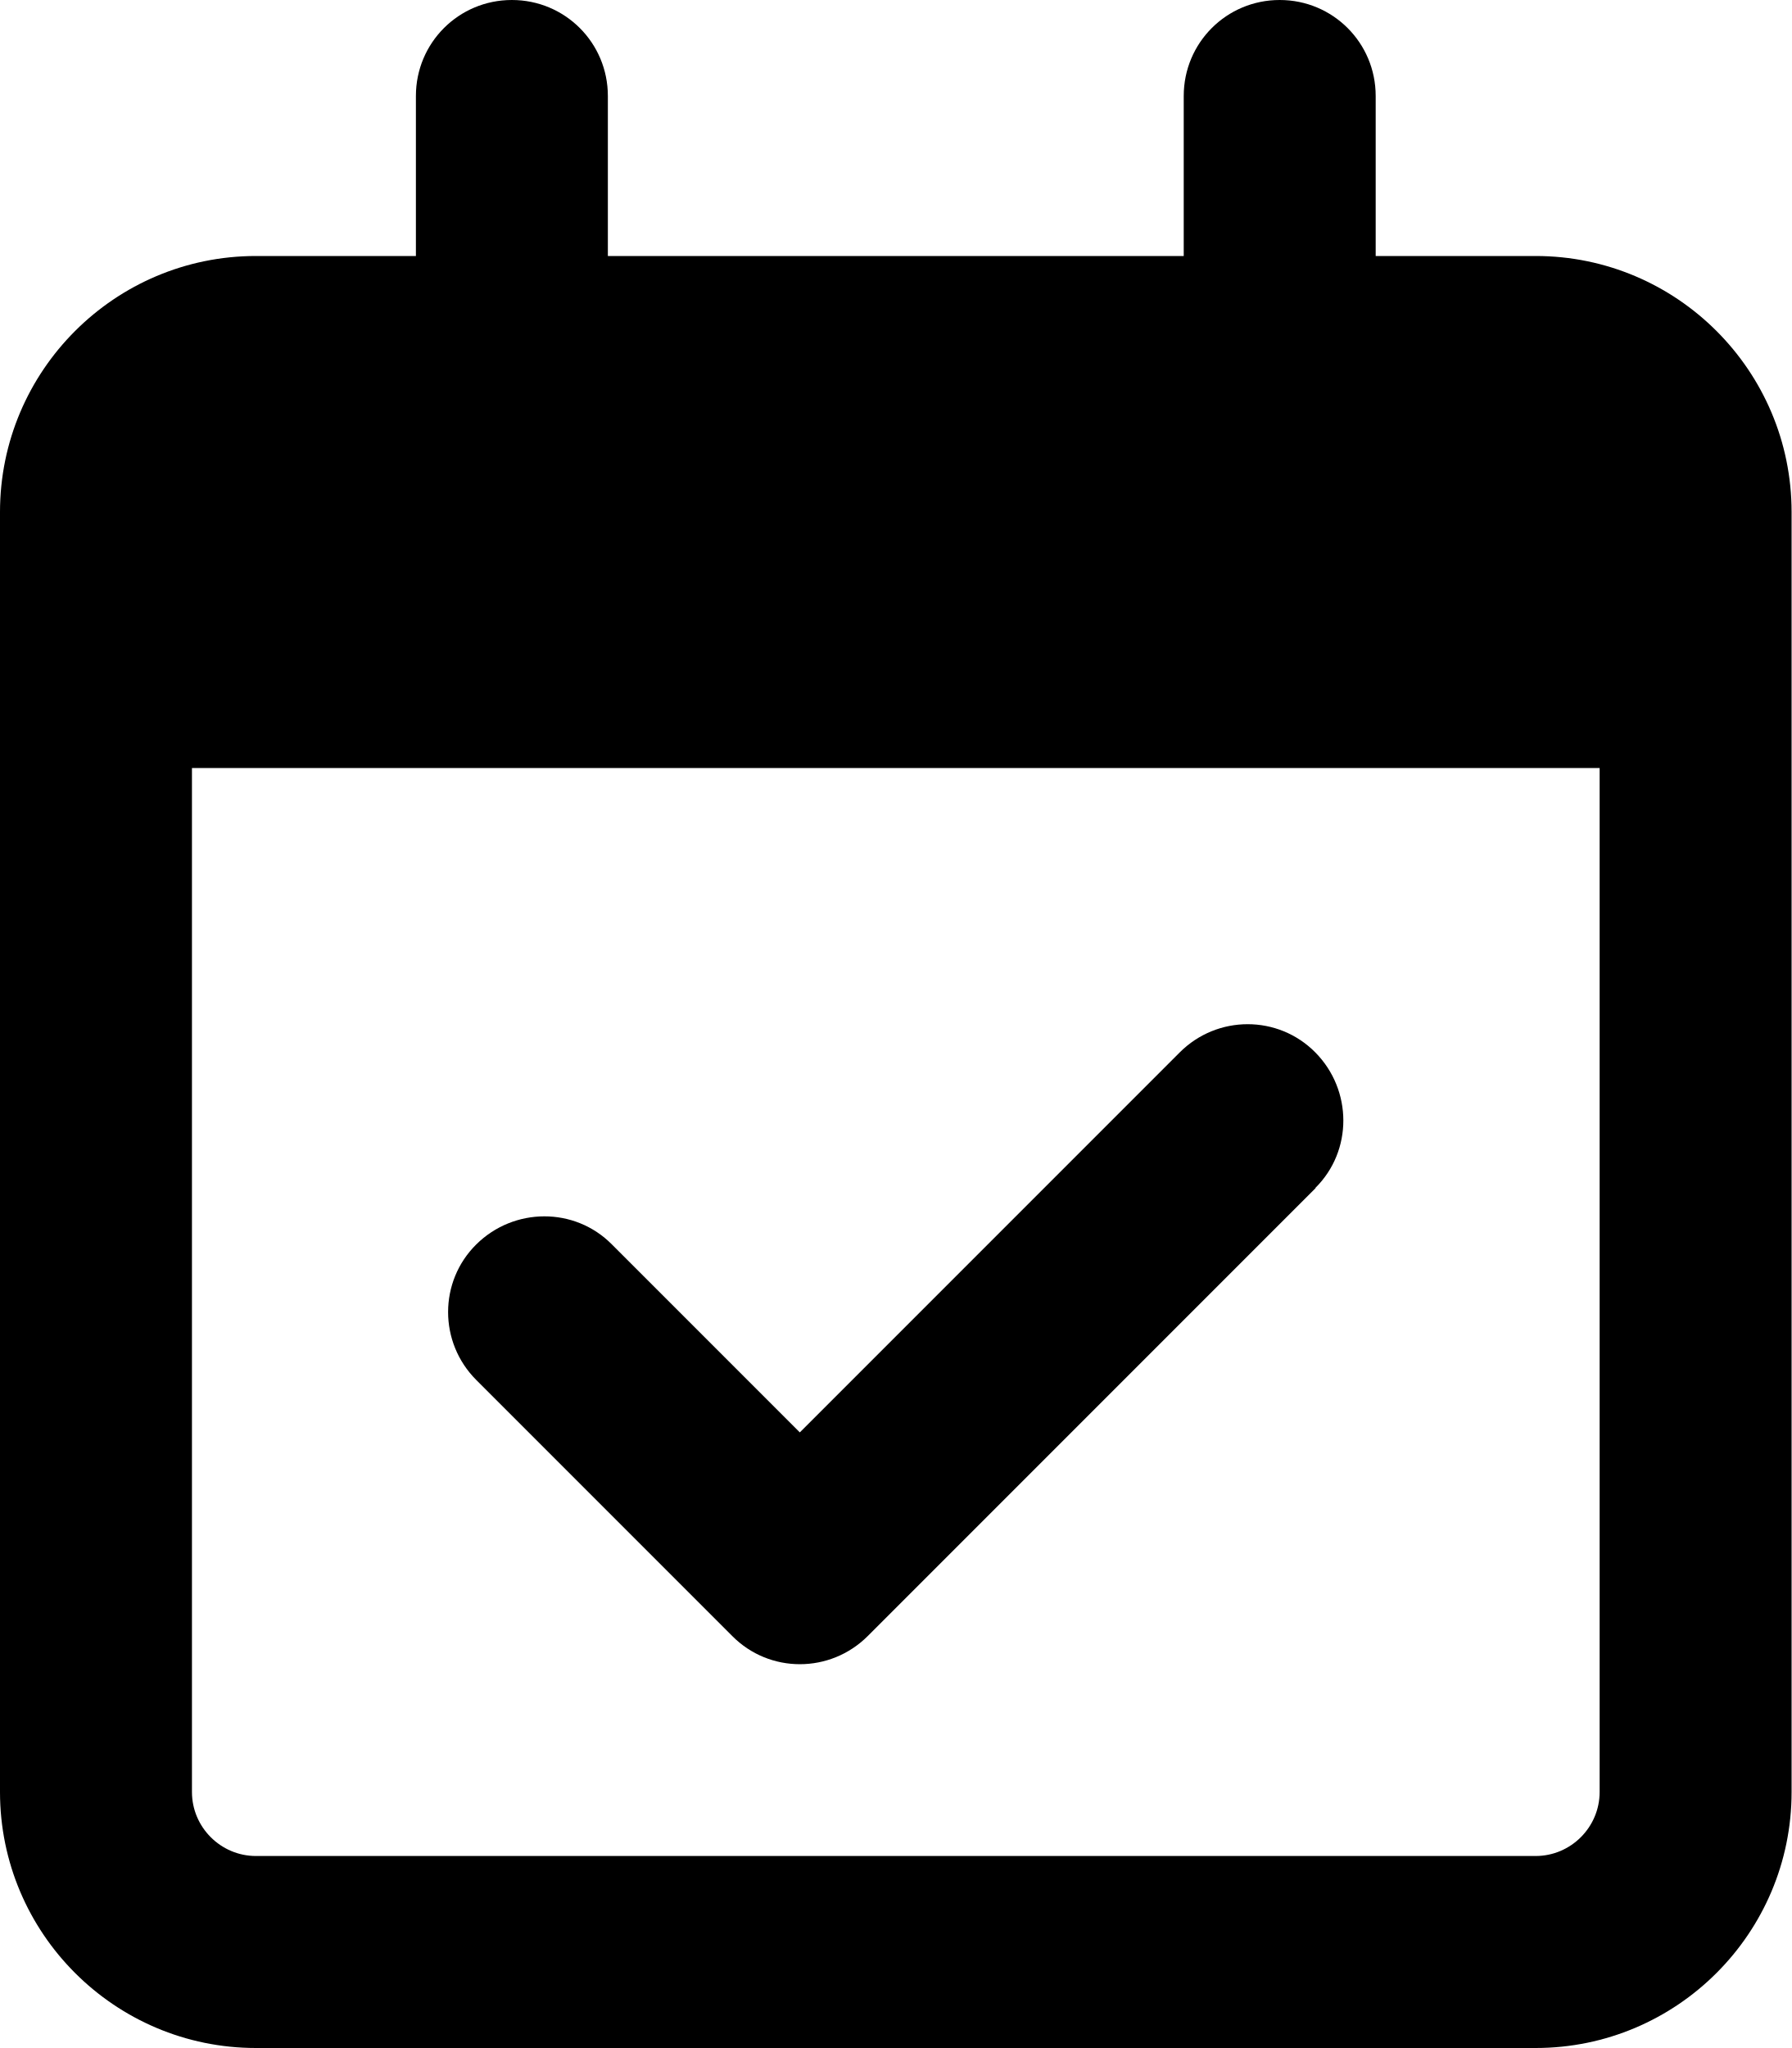
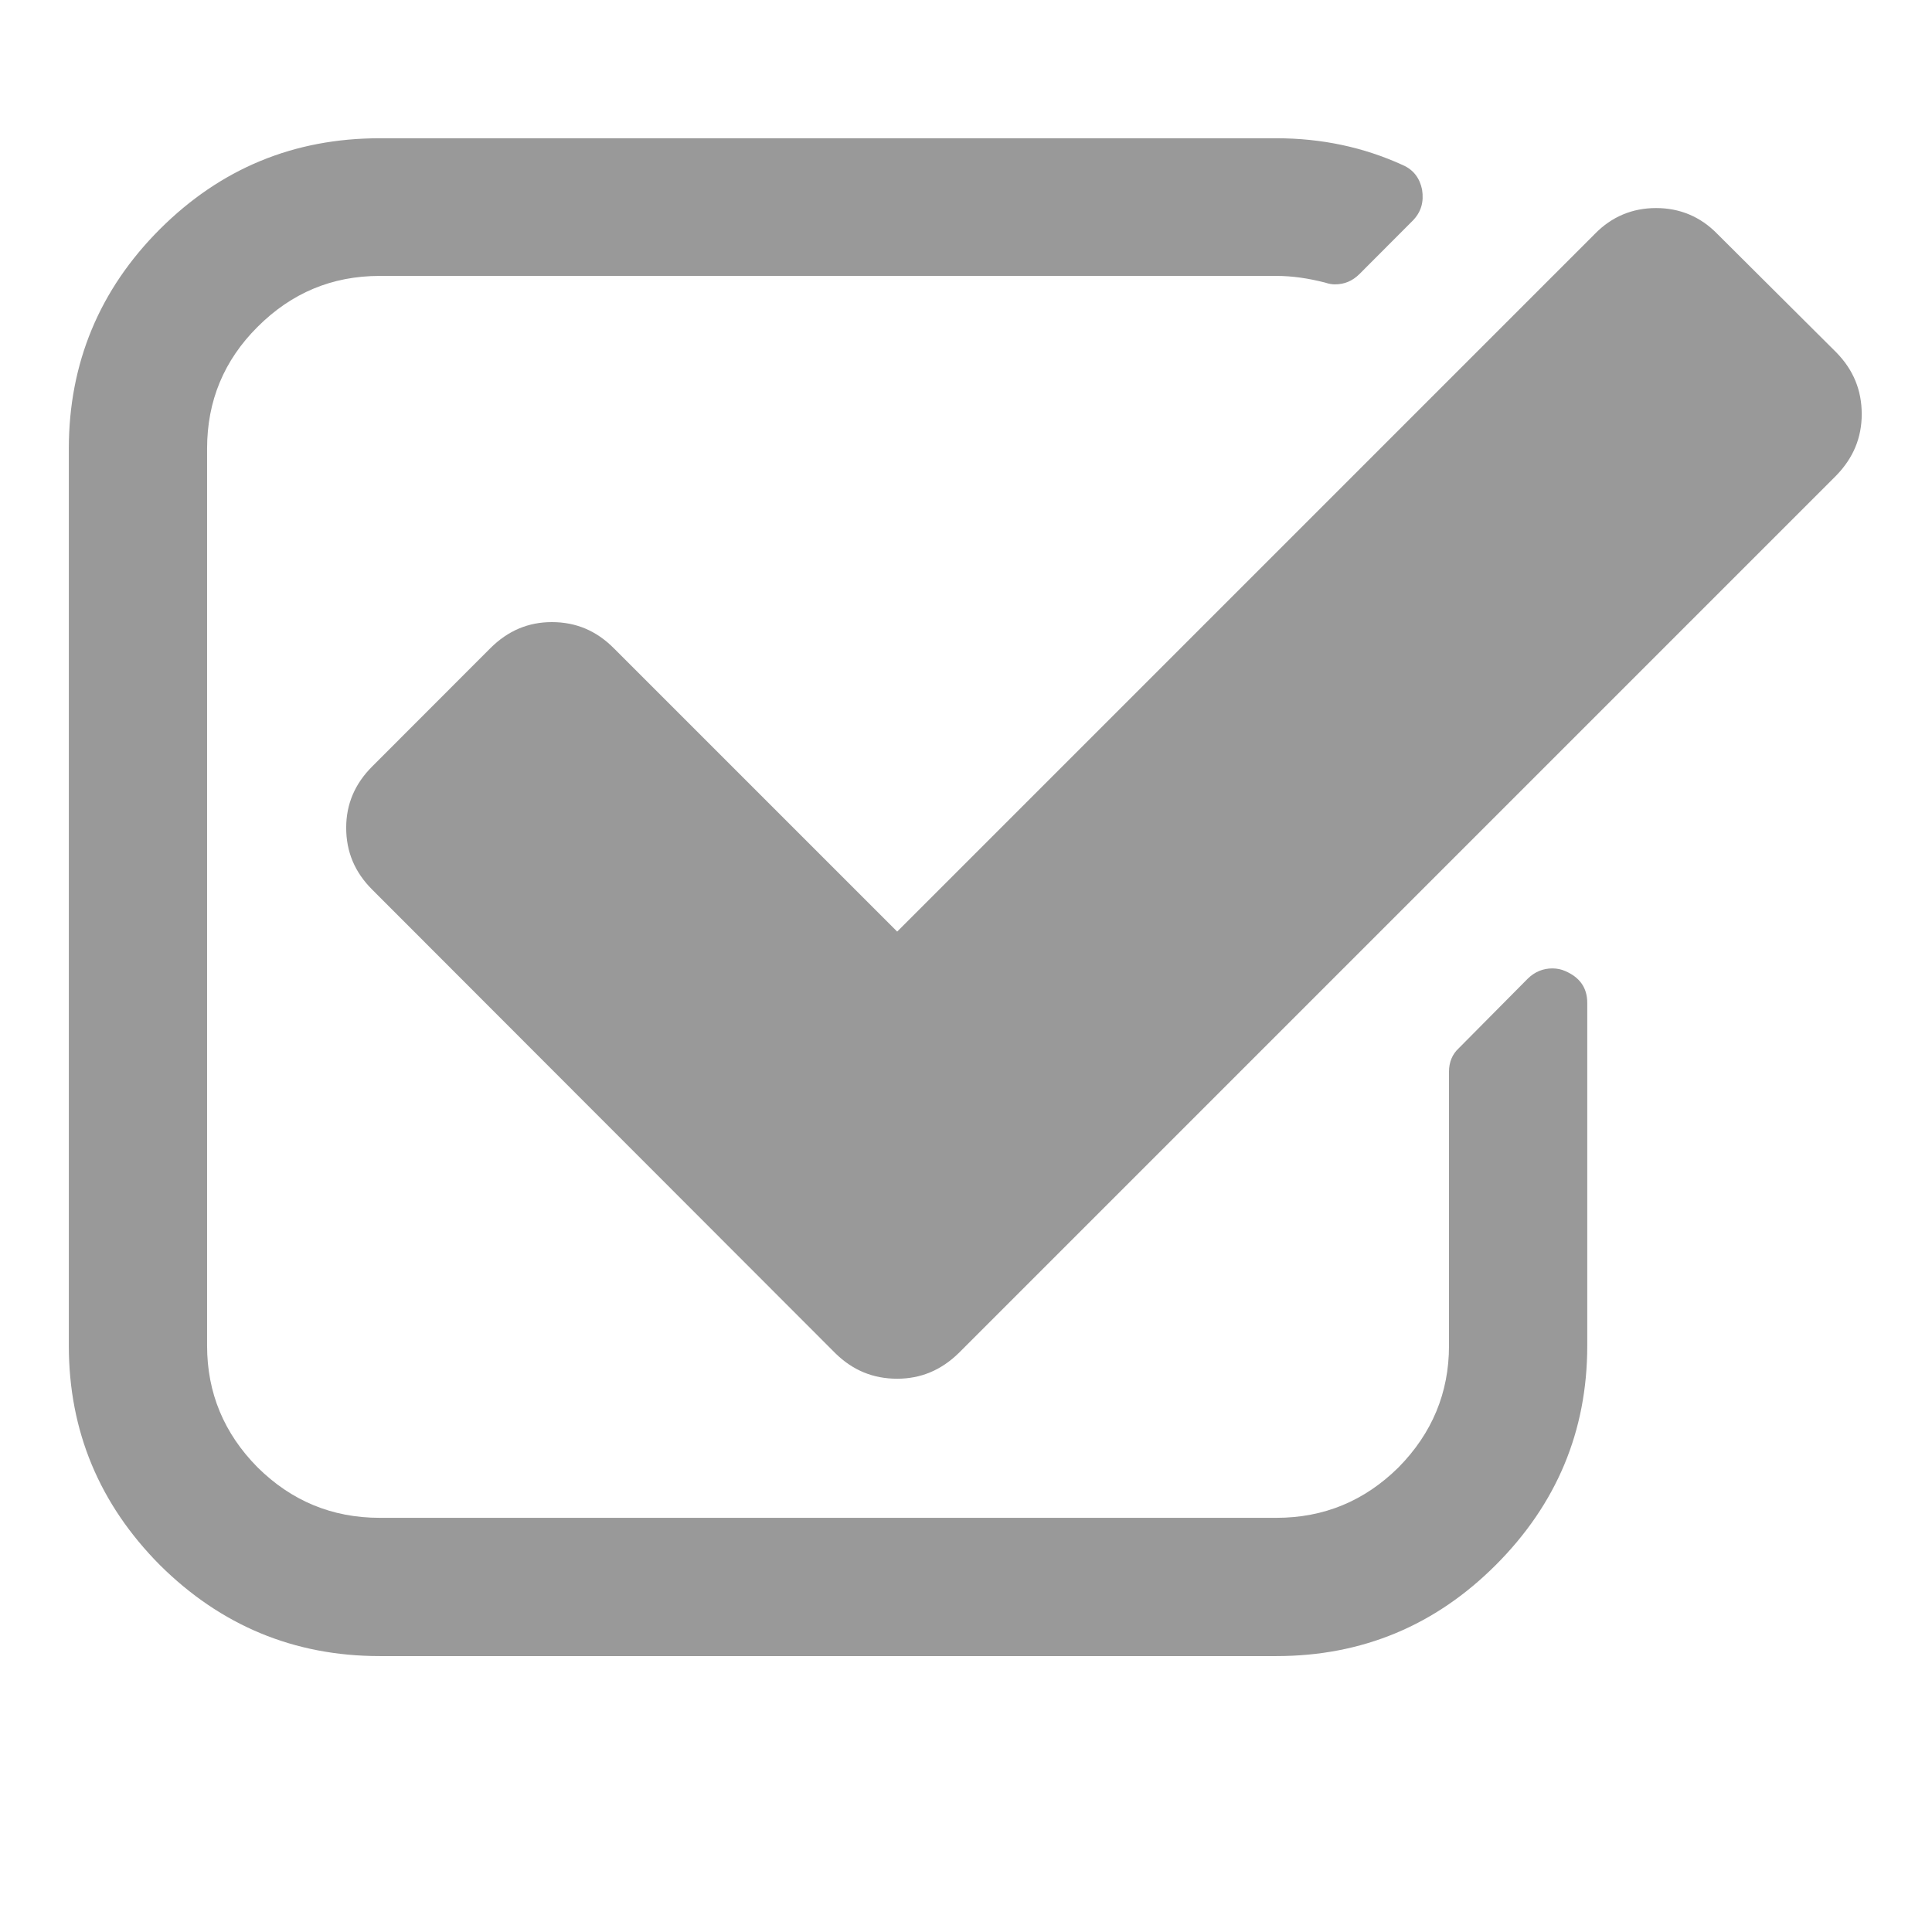
- <svg xmlns="http://www.w3.org/2000/svg" viewBox="0 0 448 512" preserveAspectRatio="xMinYMid meet">
-   <path d="M128 0c13.3 0 24 10.7 24 24V64H296V24c0-13.3 10.7-24 24-24s24 10.7 24 24V64h40c35.3 0 64 28.7 64 64v16 48V448c0 35.3-28.7 64-64 64H64c-35.3 0-64-28.7-64-64V192 144 128C0 92.7 28.7 64 64 64h40V24c0-13.3 10.7-24 24-24zM400 192H48V448c0 8.8 7.2 16 16 16H384c8.8 0 16-7.2 16-16V192zM329 297L217 409c-9.4 9.4-24.6 9.4-33.9 0l-64-64c-9.4-9.4-9.4-24.6 0-33.9s24.6-9.4 33.9 0l47 47 95-95c9.4-9.4 24.6-9.4 33.9 0s9.4 24.6 0 33.9z" />
+ <svg xmlns="http://www.w3.org/2000/svg" width="16px" height="16px" viewBox="0 0 16 16" version="1.1" preserveAspectRatio="xMinYMid meet">
+   <g id="surface1">
+     <path style=" stroke:none;fill-rule:nonzero;fill:rgb(60%,60%,60%);fill-opacity:1;" d="M 13.145 8.305 L 13.145 11.145 C 13.145 11.852 12.891 12.457 12.387 12.961 C 11.887 13.461 11.281 13.715 10.57 13.715 L 3.145 13.715 C 2.434 13.715 1.828 13.461 1.324 12.961 C 0.824 12.457 0.57 11.852 0.57 11.145 L 0.57 3.715 C 0.57 3.008 0.824 2.398 1.324 1.898 C 1.828 1.395 2.434 1.145 3.145 1.145 L 10.57 1.145 C 10.945 1.145 11.293 1.219 11.617 1.367 C 11.707 1.406 11.758 1.477 11.777 1.57 C 11.793 1.672 11.77 1.758 11.695 1.832 L 11.258 2.27 C 11.199 2.328 11.133 2.355 11.055 2.355 C 11.035 2.355 11.008 2.352 10.973 2.34 C 10.836 2.305 10.703 2.285 10.57 2.285 L 3.145 2.285 C 2.75 2.285 2.414 2.426 2.133 2.707 C 1.855 2.984 1.715 3.32 1.715 3.715 L 1.715 11.145 C 1.715 11.535 1.855 11.871 2.133 12.152 C 2.414 12.43 2.75 12.57 3.145 12.57 L 10.57 12.57 C 10.965 12.57 11.301 12.43 11.582 12.152 C 11.859 11.871 12 11.535 12 11.145 L 12 8.875 C 12 8.797 12.027 8.73 12.082 8.68 L 12.652 8.105 C 12.711 8.047 12.781 8.02 12.855 8.02 C 12.895 8.02 12.93 8.027 12.965 8.043 C 13.082 8.094 13.145 8.18 13.145 8.305 Z M 15.207 3.938 L 7.938 11.207 C 7.793 11.348 7.625 11.418 7.43 11.418 C 7.23 11.418 7.062 11.348 6.918 11.207 L 3.082 7.367 C 2.938 7.223 2.867 7.055 2.867 6.855 C 2.867 6.66 2.938 6.492 3.082 6.348 L 4.062 5.367 C 4.207 5.223 4.375 5.152 4.57 5.152 C 4.77 5.152 4.938 5.223 5.082 5.367 L 7.43 7.715 L 13.207 1.938 C 13.348 1.793 13.52 1.723 13.715 1.723 C 13.91 1.723 14.082 1.793 14.223 1.938 L 15.207 2.918 C 15.348 3.062 15.418 3.23 15.418 3.43 C 15.418 3.625 15.348 3.793 15.207 3.938 Z M 15.207 3.938 " />
+   </g>
</svg>
